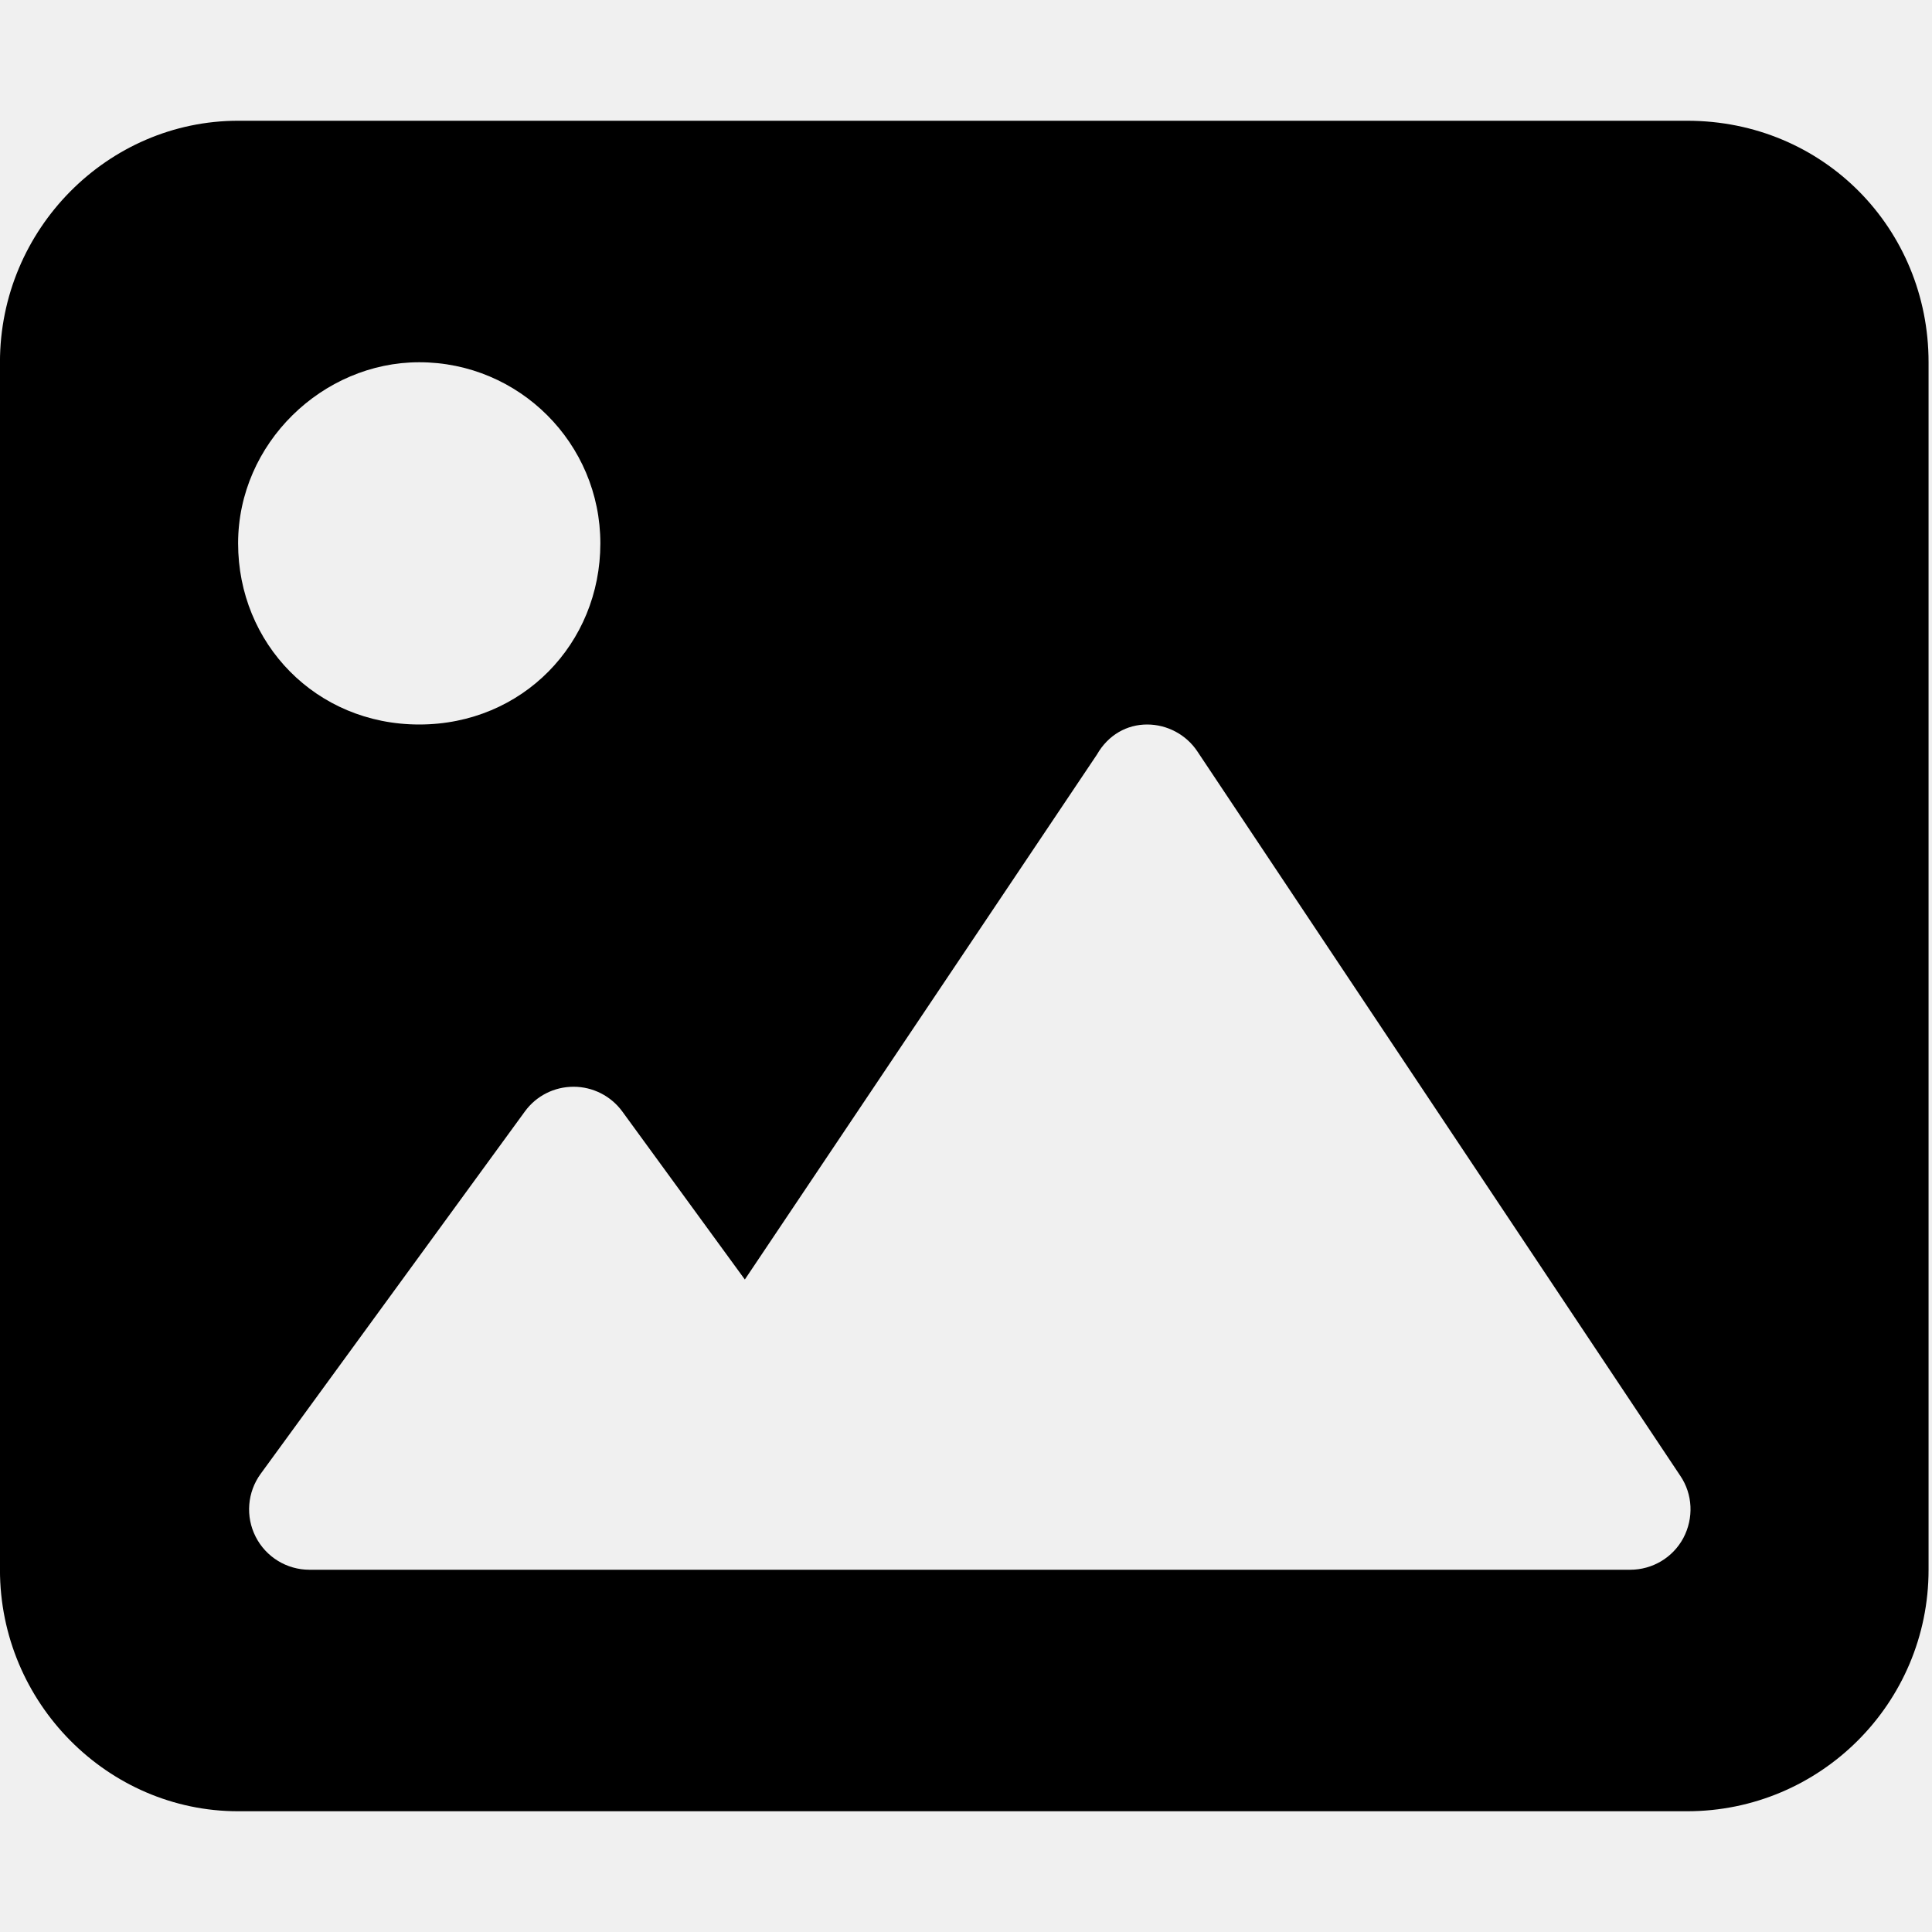
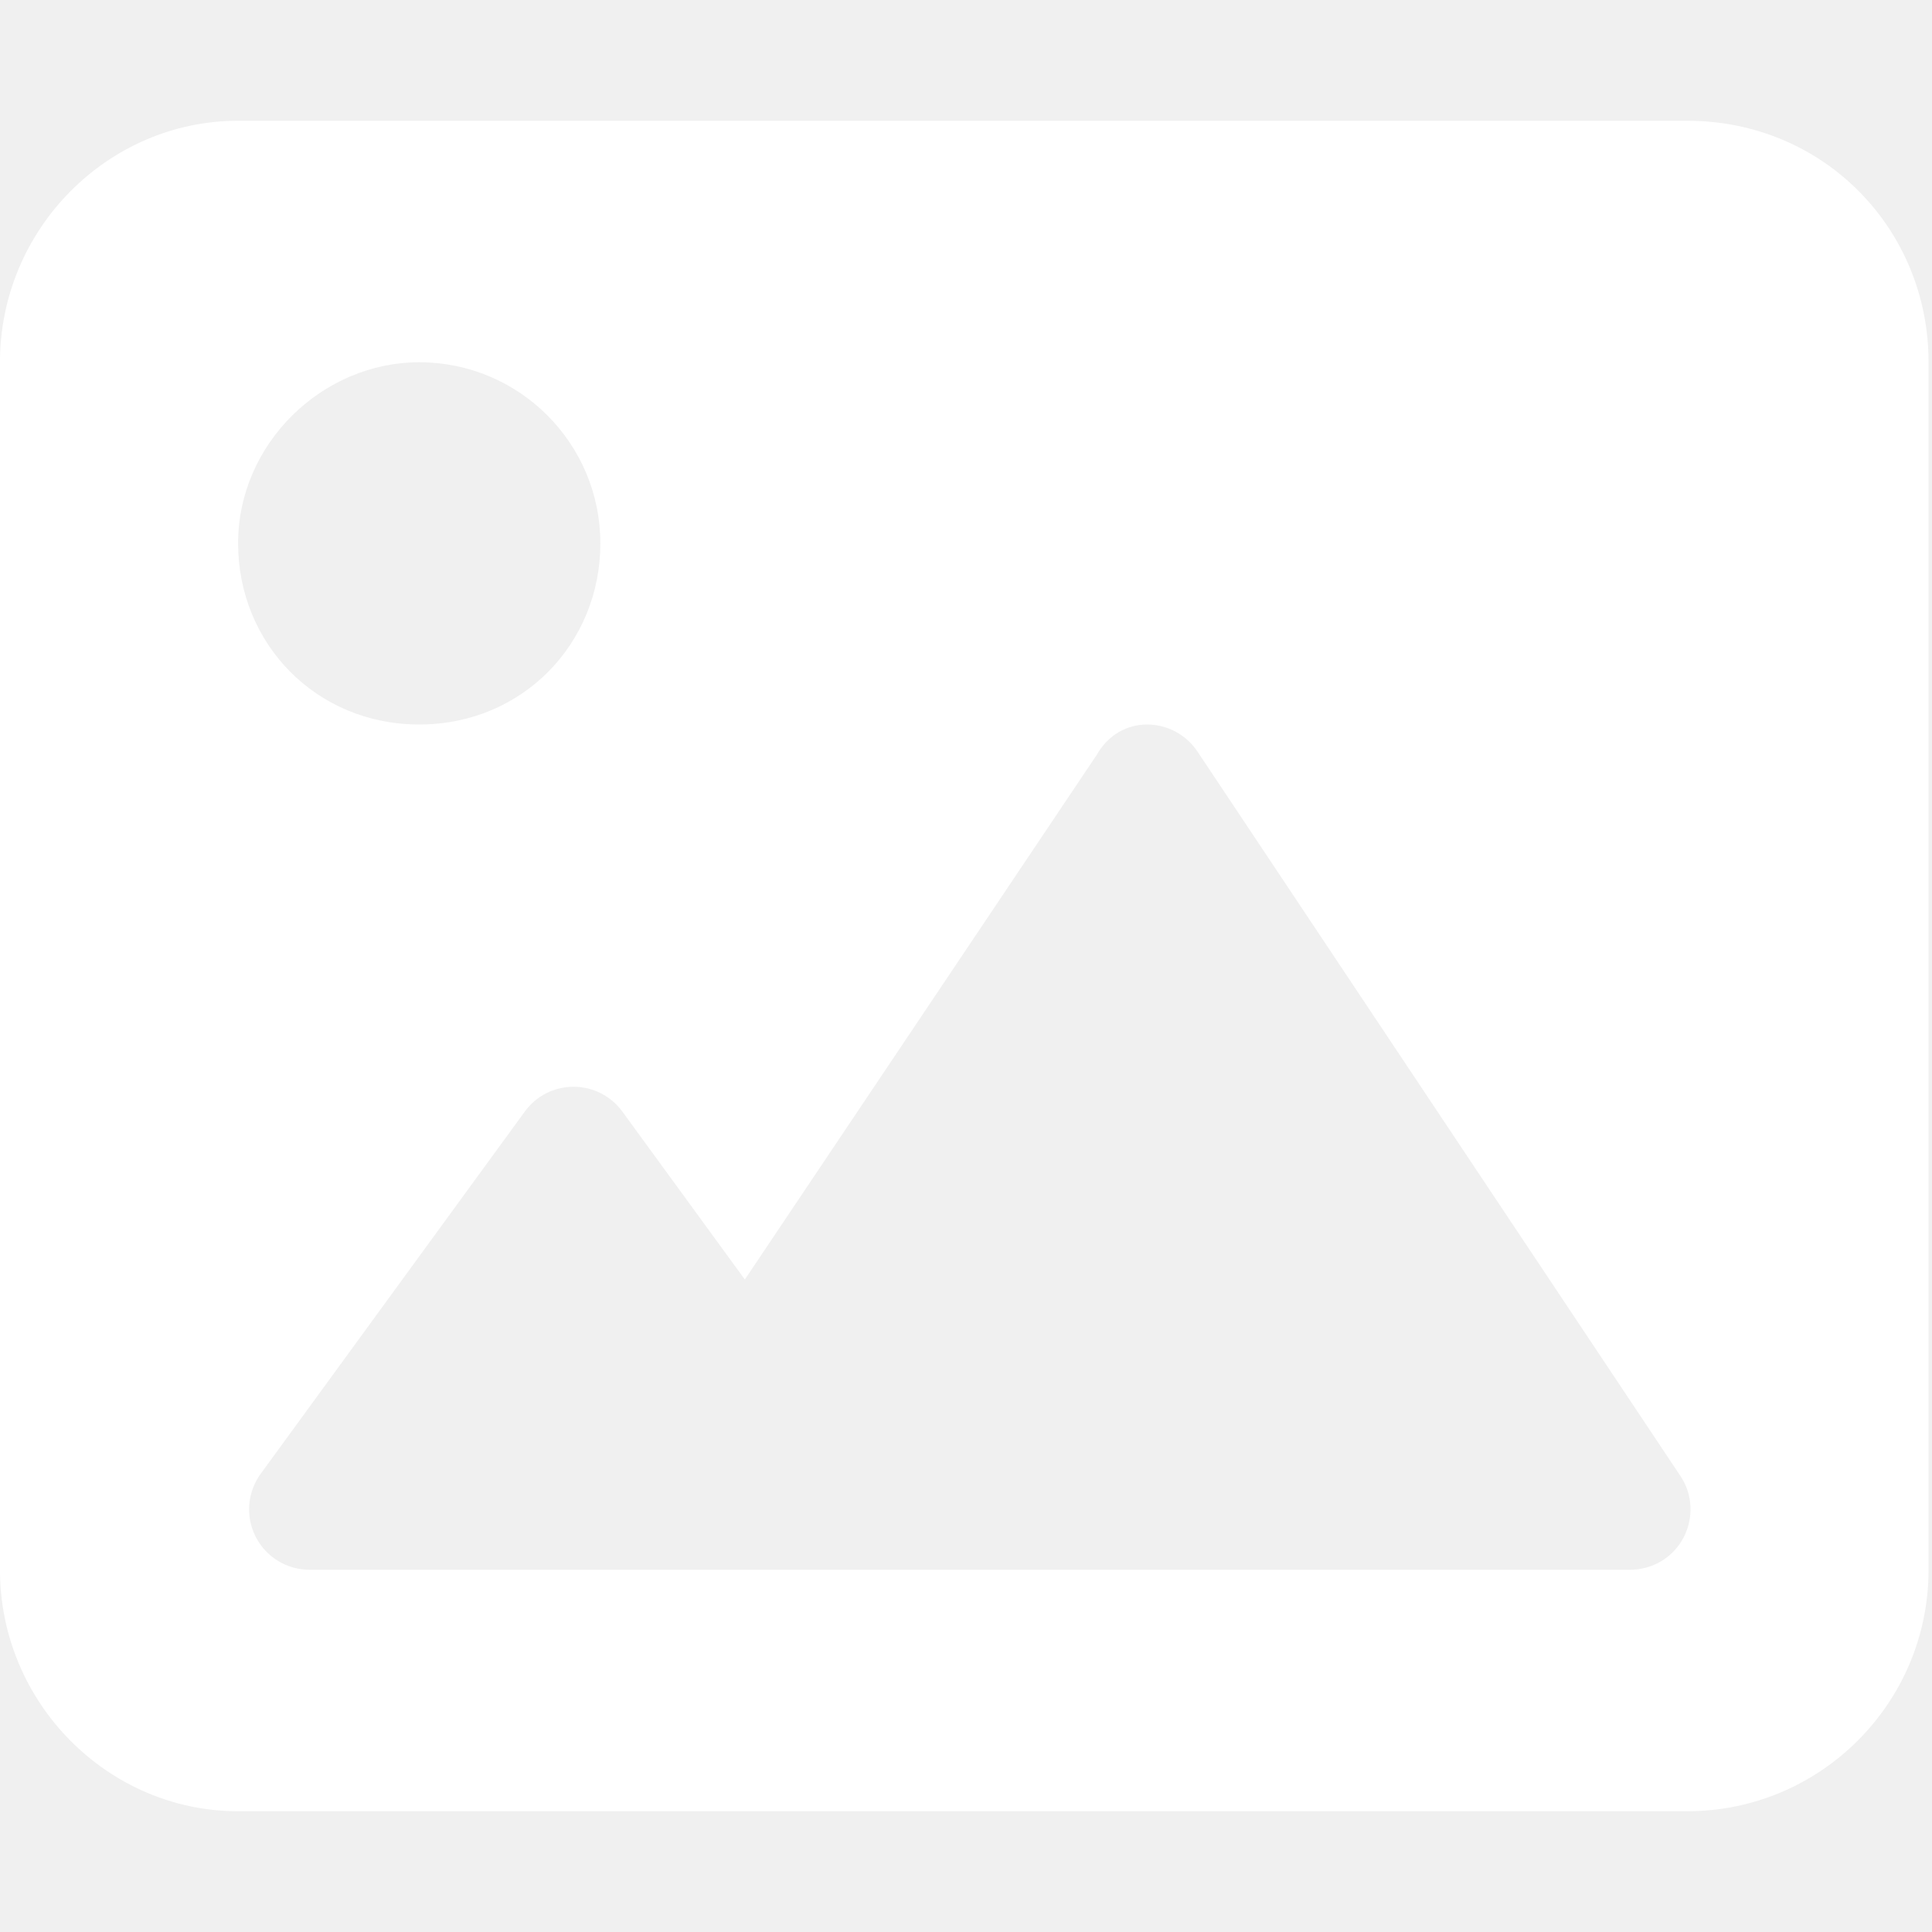
- <svg xmlns="http://www.w3.org/2000/svg" viewBox="0 0 512 512">
+ <svg xmlns="http://www.w3.org/2000/svg" fill="#ffffff" viewBox="0 0 512 512">
  <path d="M447.1 32h-384C28.64 32-.01 60.65-.01 96v320c0 35.35 28.65 64 63.1 64h384c35.35 0 64-28.65 64-64V96c.01-35.35-27.79-64-63.99-64zm-336 64c26.51 0 48 21.49 48 48s-20.6 48-48 48-48-21.49-48-48 22.38-48 48-48zm335 311.6c-2.8 5.2-8.2 8.4-14.1 8.4H82.01a15.993 15.993 0 0 1-14.26-8.75 16 16 0 0 1 1.334-16.68l70-96C142.1 290.4 146.9 288 152 288s9.916 2.441 12.93 6.574l32.46 44.51 93.3-139.1C293.7 194.7 298.7 192 304 192s10.35 2.672 13.31 7.125l128 192c3.29 4.875 3.59 11.175.79 16.475z" />
</svg>
